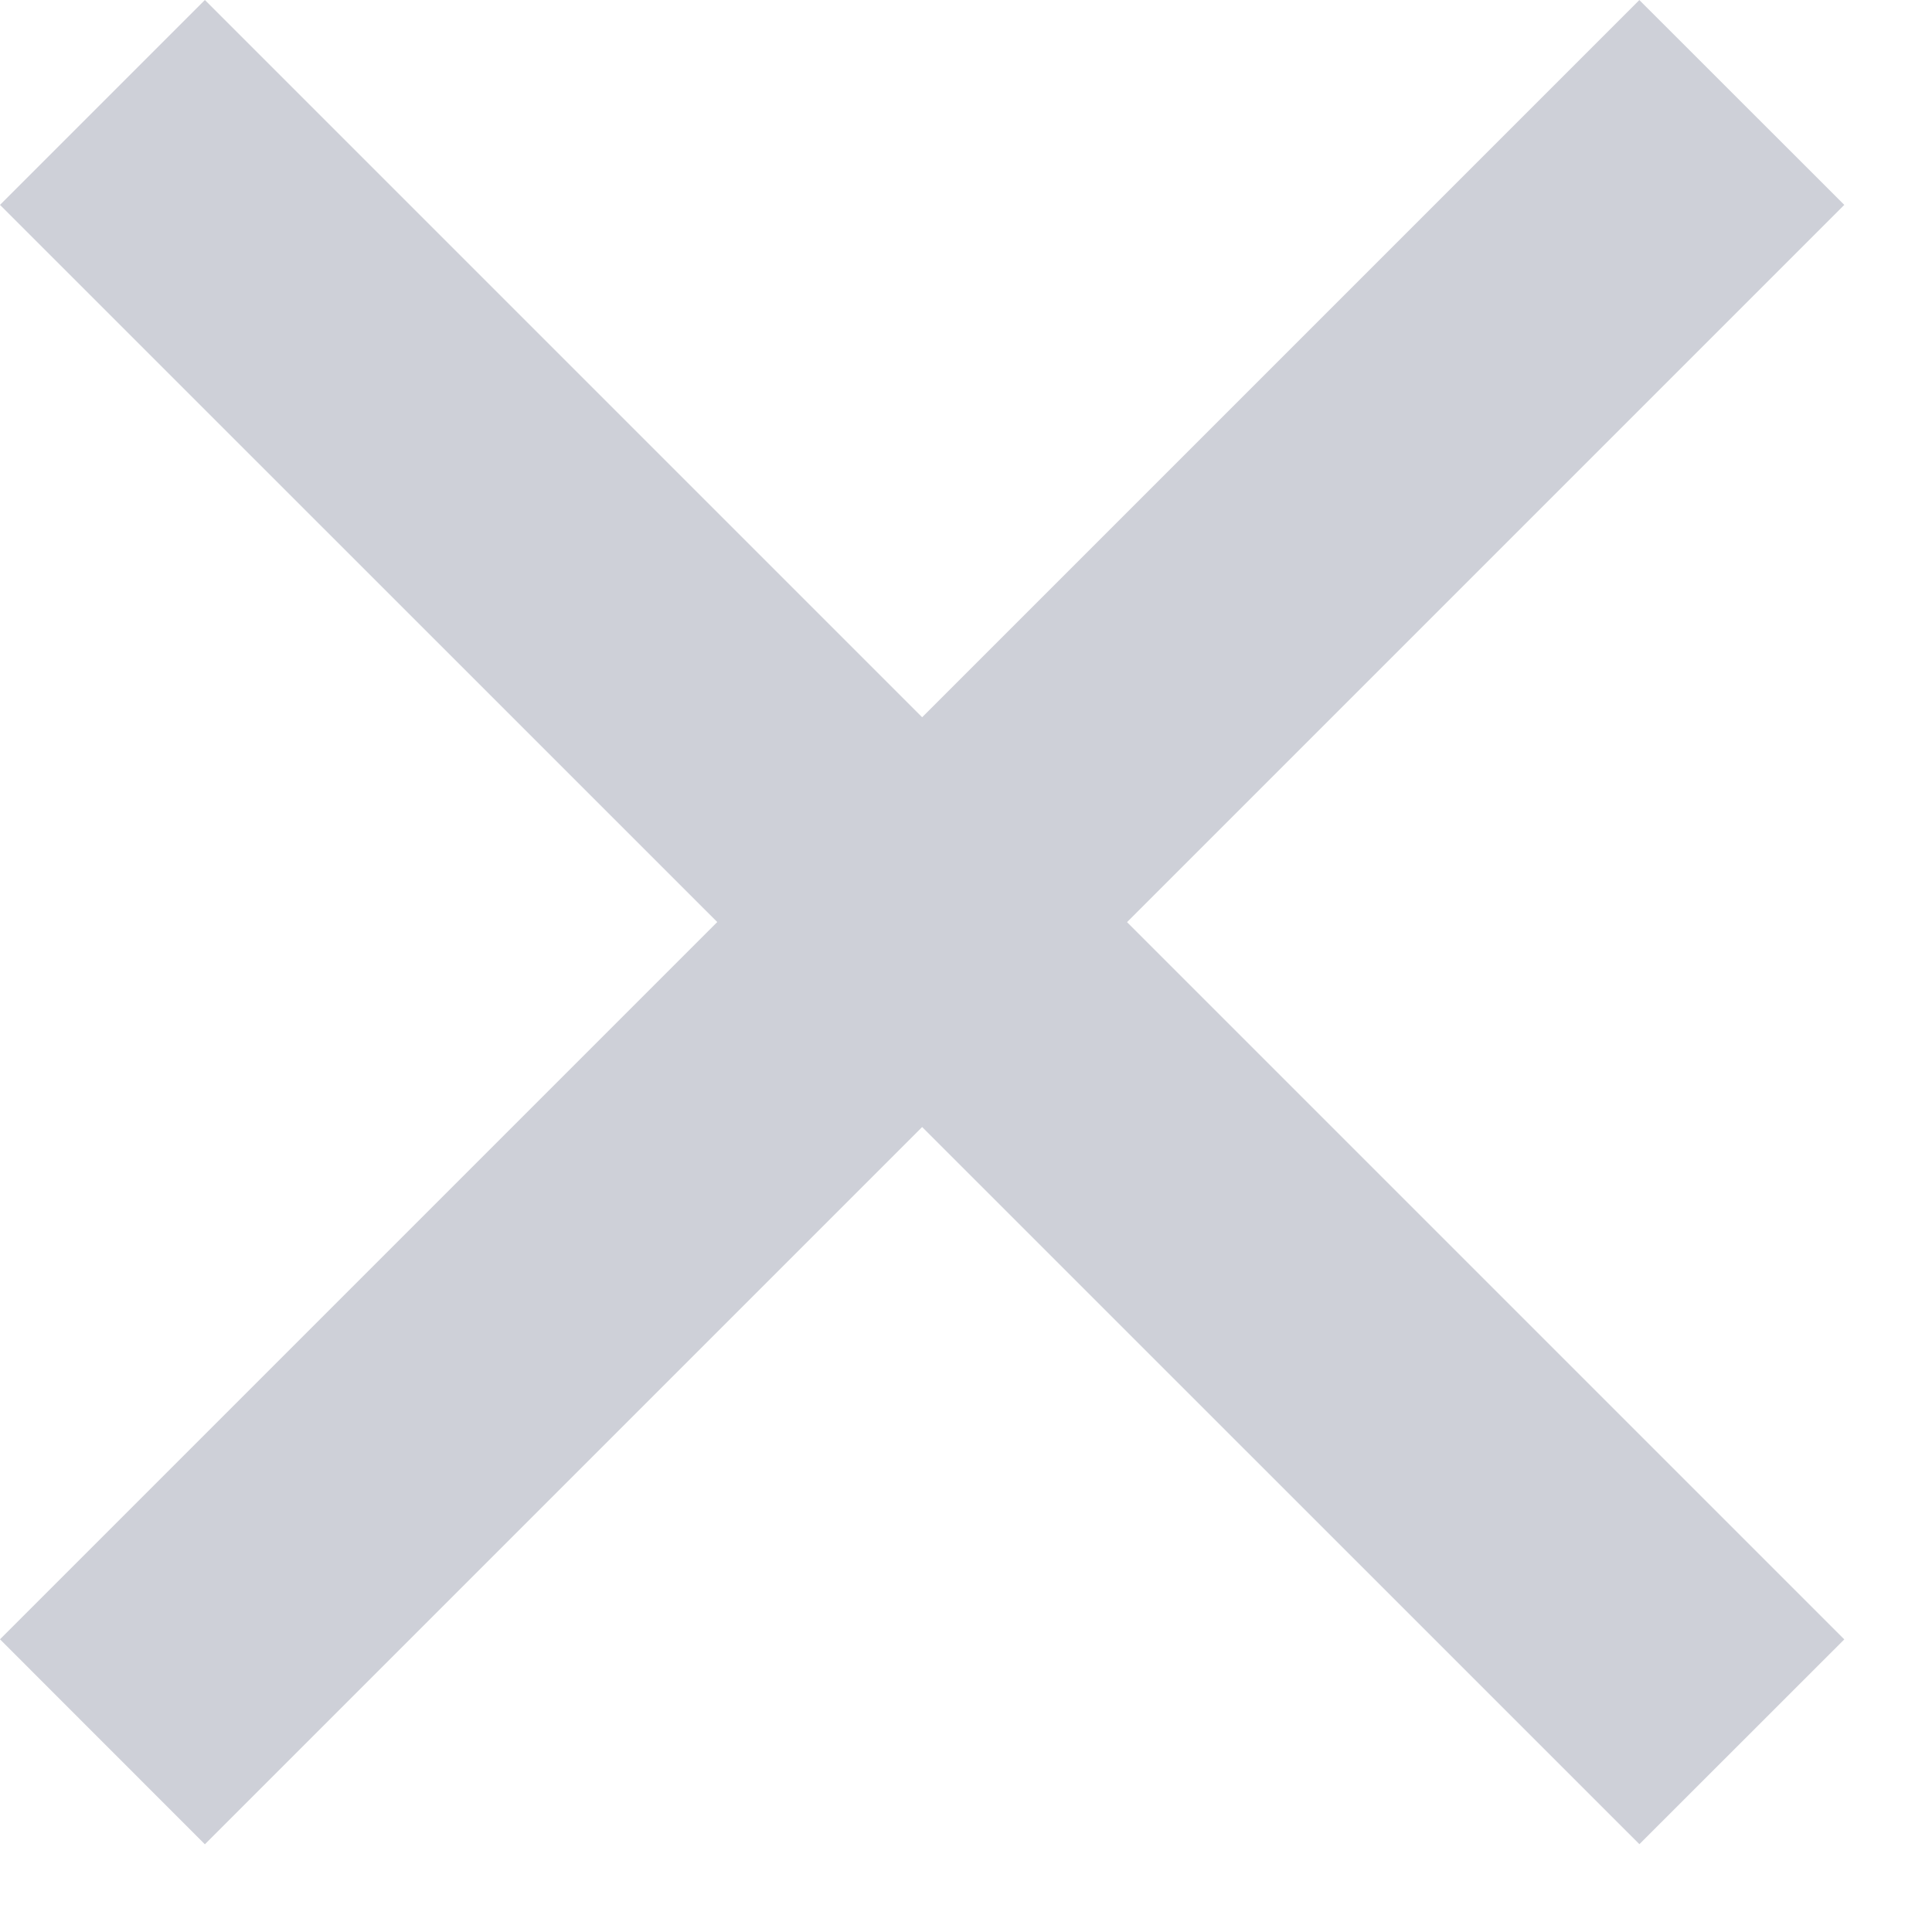
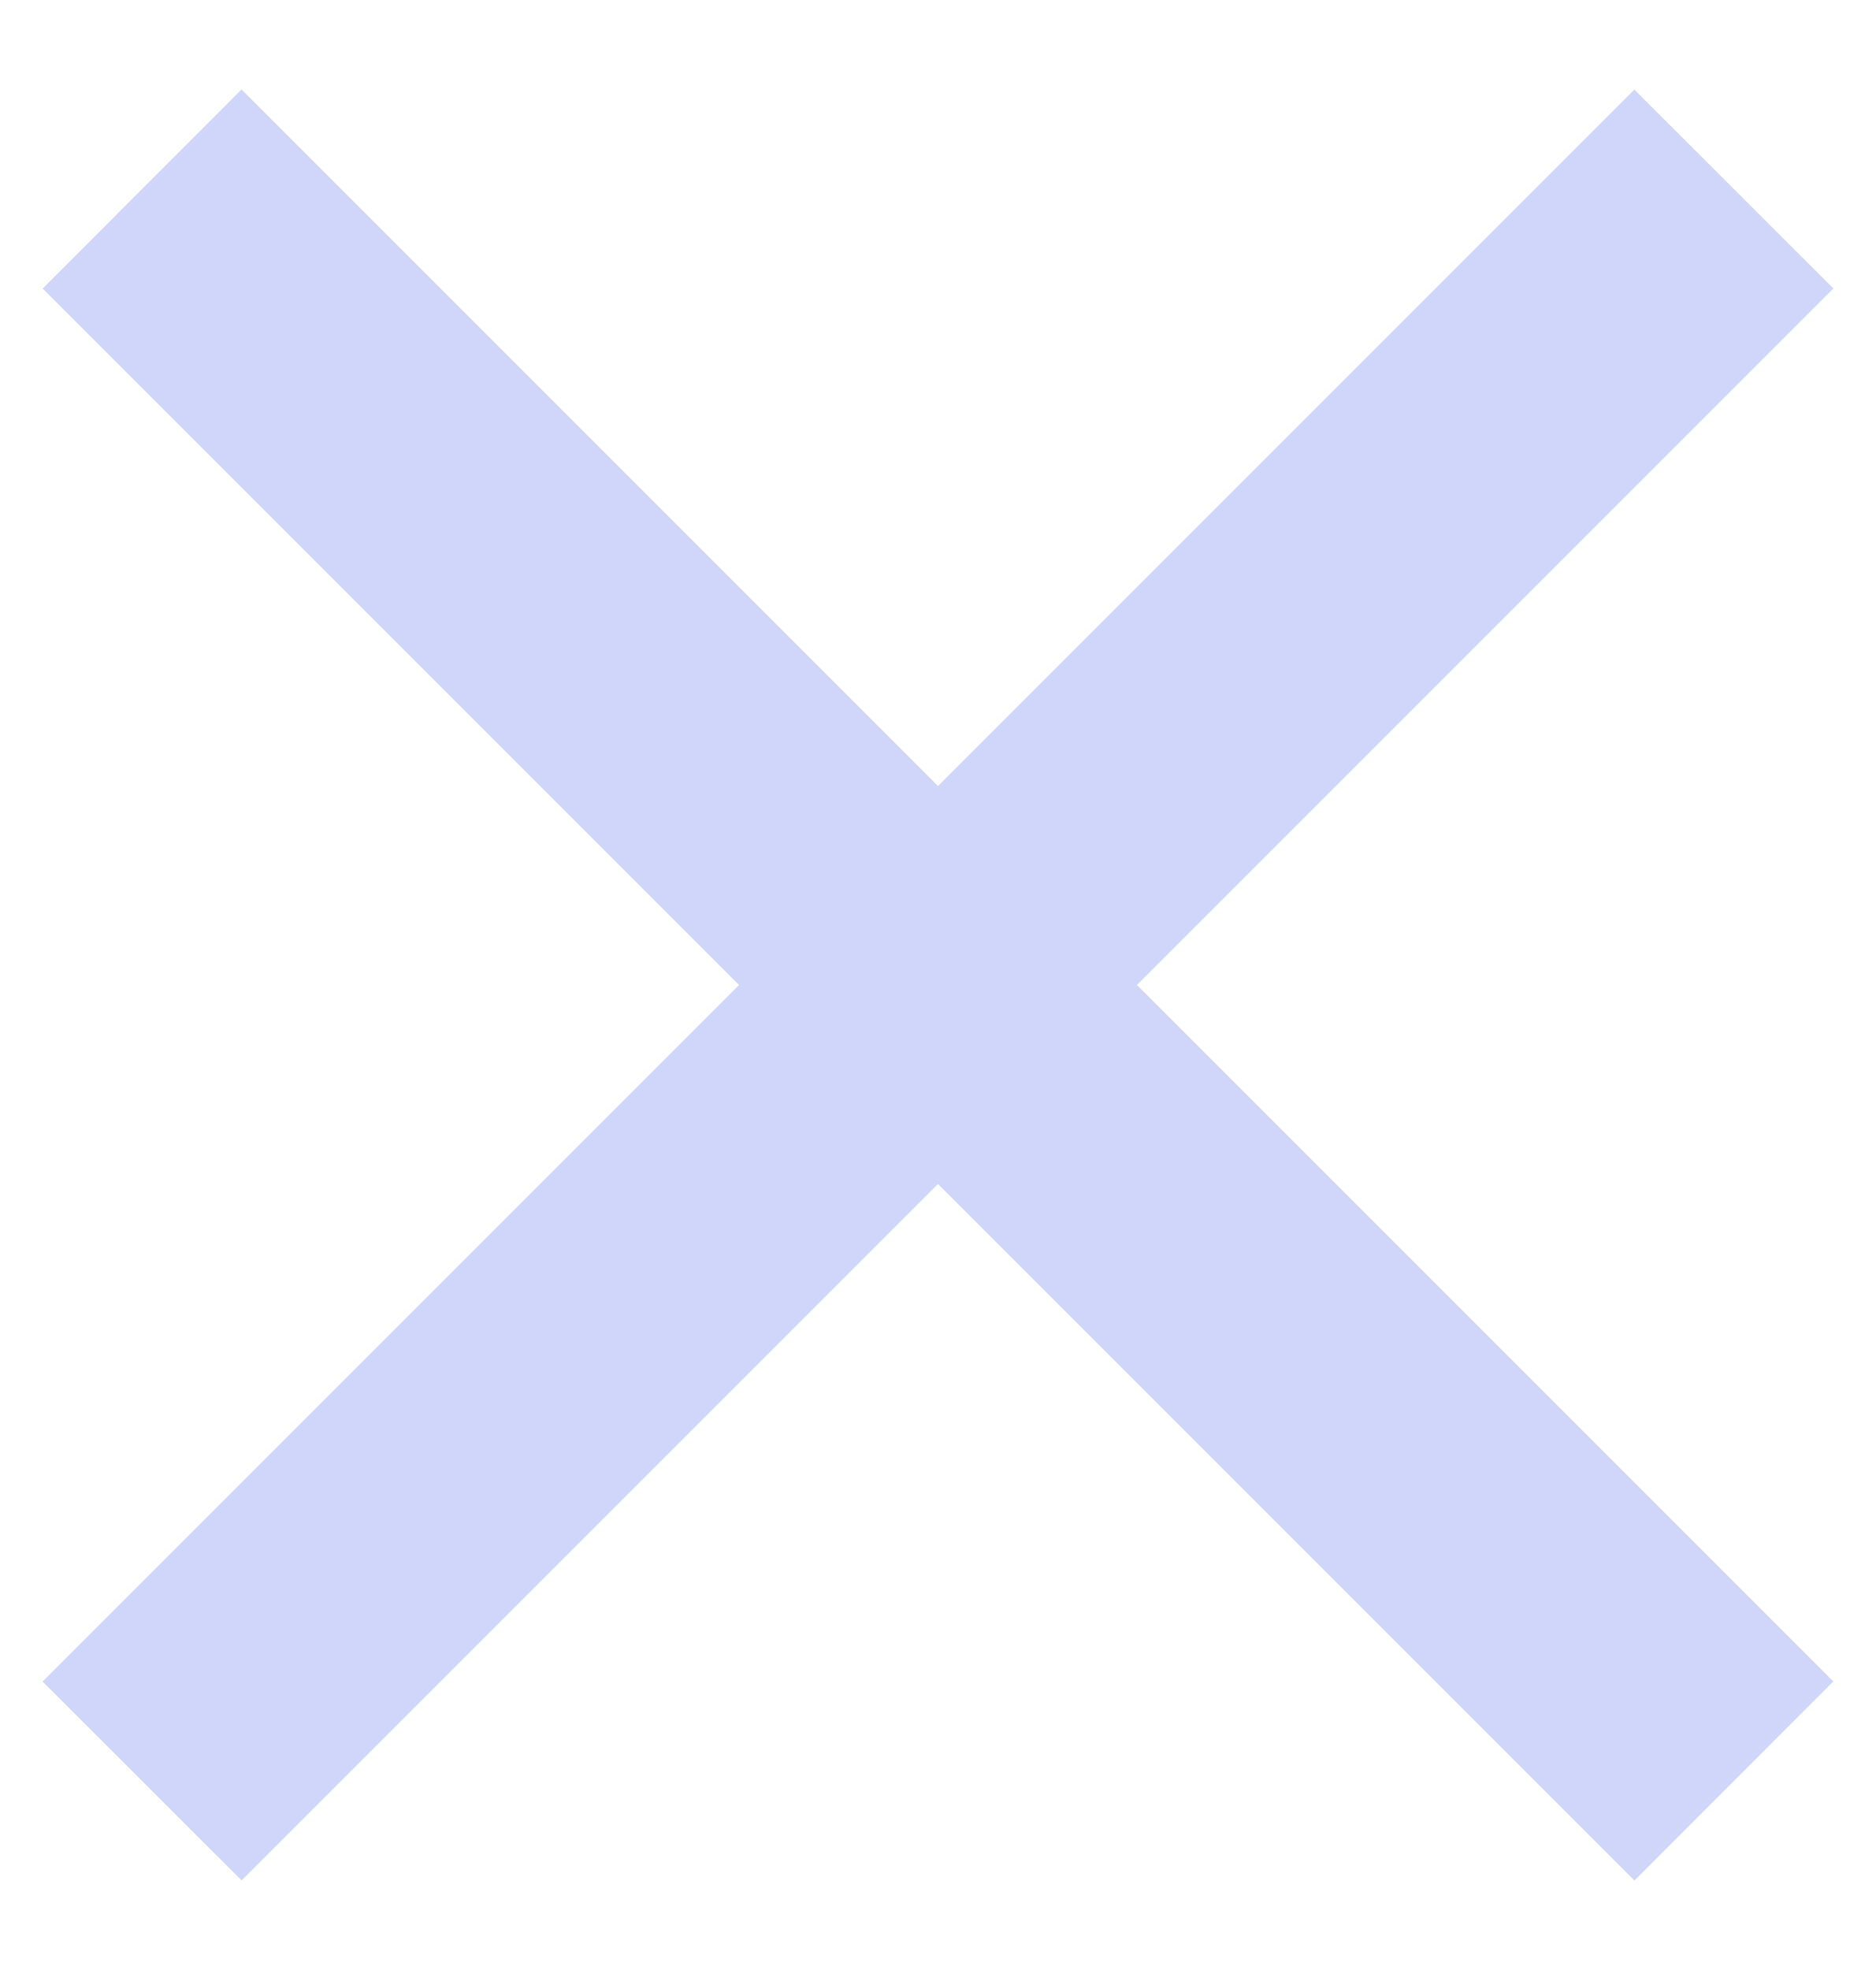
- <svg xmlns="http://www.w3.org/2000/svg" width="20" height="20">
-   <path fill="#3B4262" fill-rule="evenodd" d="M16.97 0l2.122 2.121-7.425 7.425 7.425 7.425-2.121 2.12-7.425-7.424-7.425 7.425L0 16.97l7.425-7.425L0 2.121 2.121 0l7.425 7.425L16.971 0z" opacity=".25" />
+ <svg xmlns="http://www.w3.org/2000/svg" width="20" height="21">
+   <g fill="#D0D6F9" fill-rule="evenodd">
+     <path d="M2.575.954l16.97 16.97-2.12 2.122L.455 3.076z" />
+     <path d="M.454 17.925L17.424.955l2.122 2.12-16.97 16.97z" />
+   </g>
</svg>
